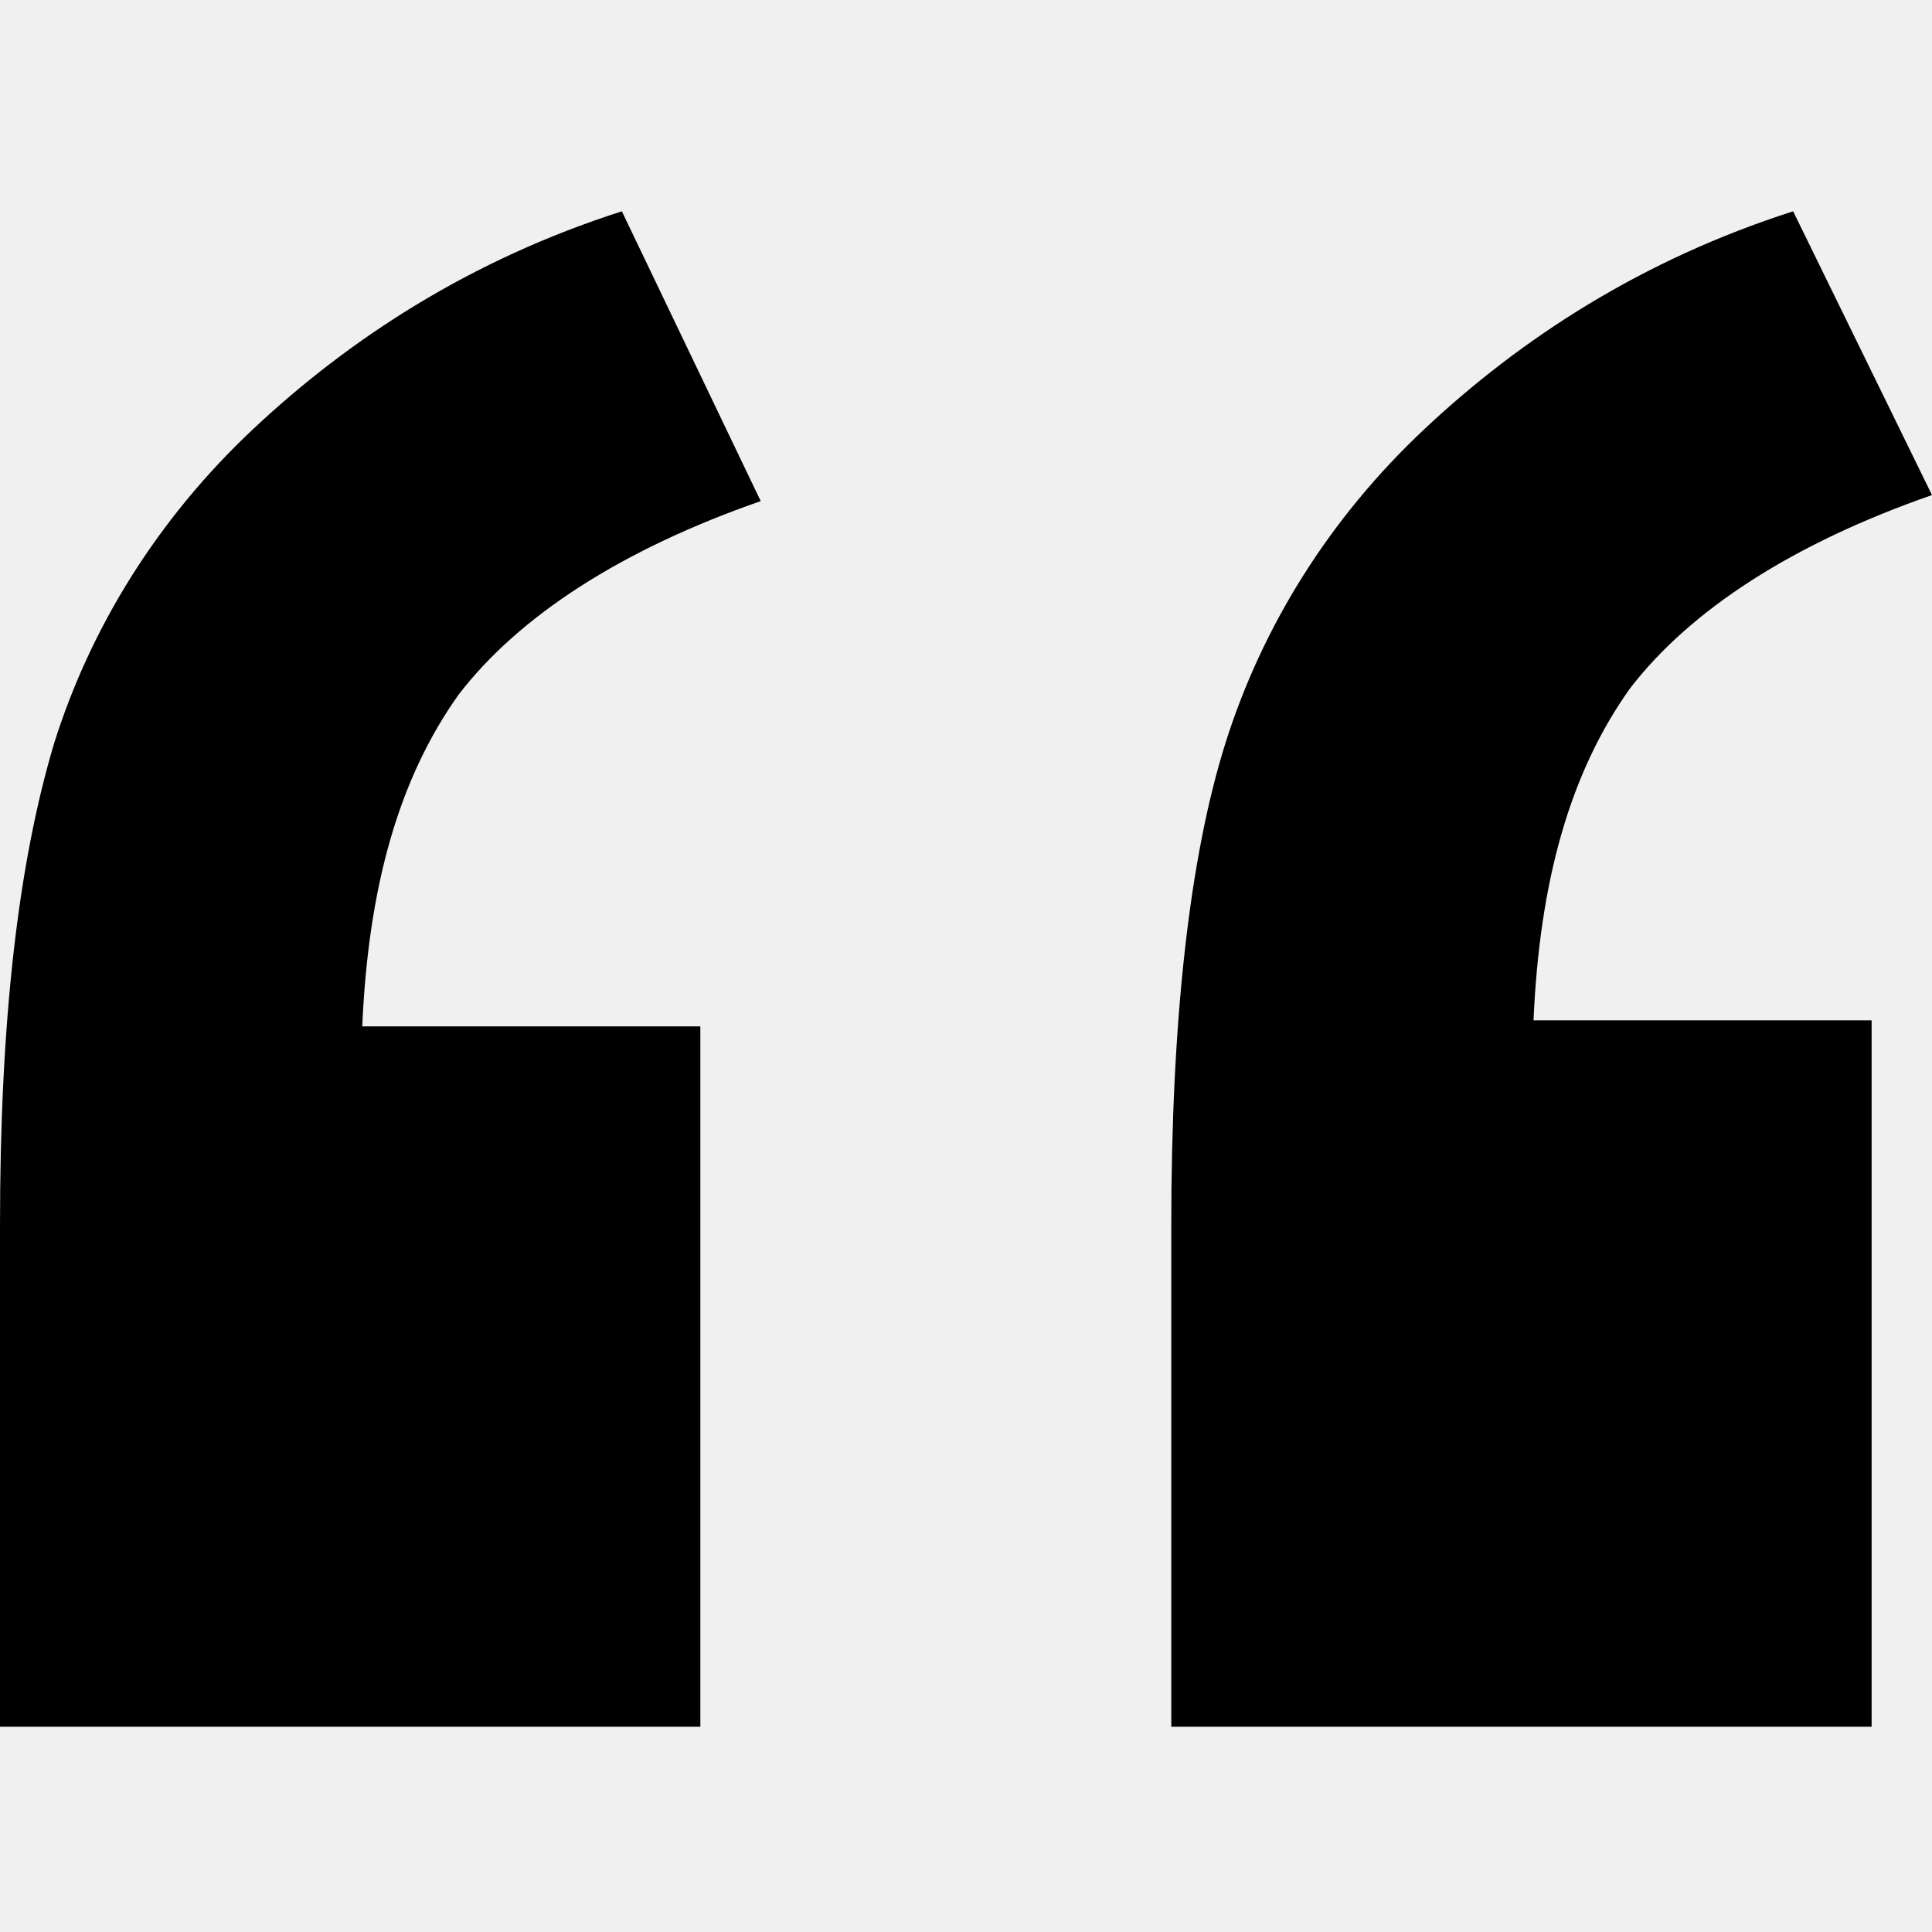
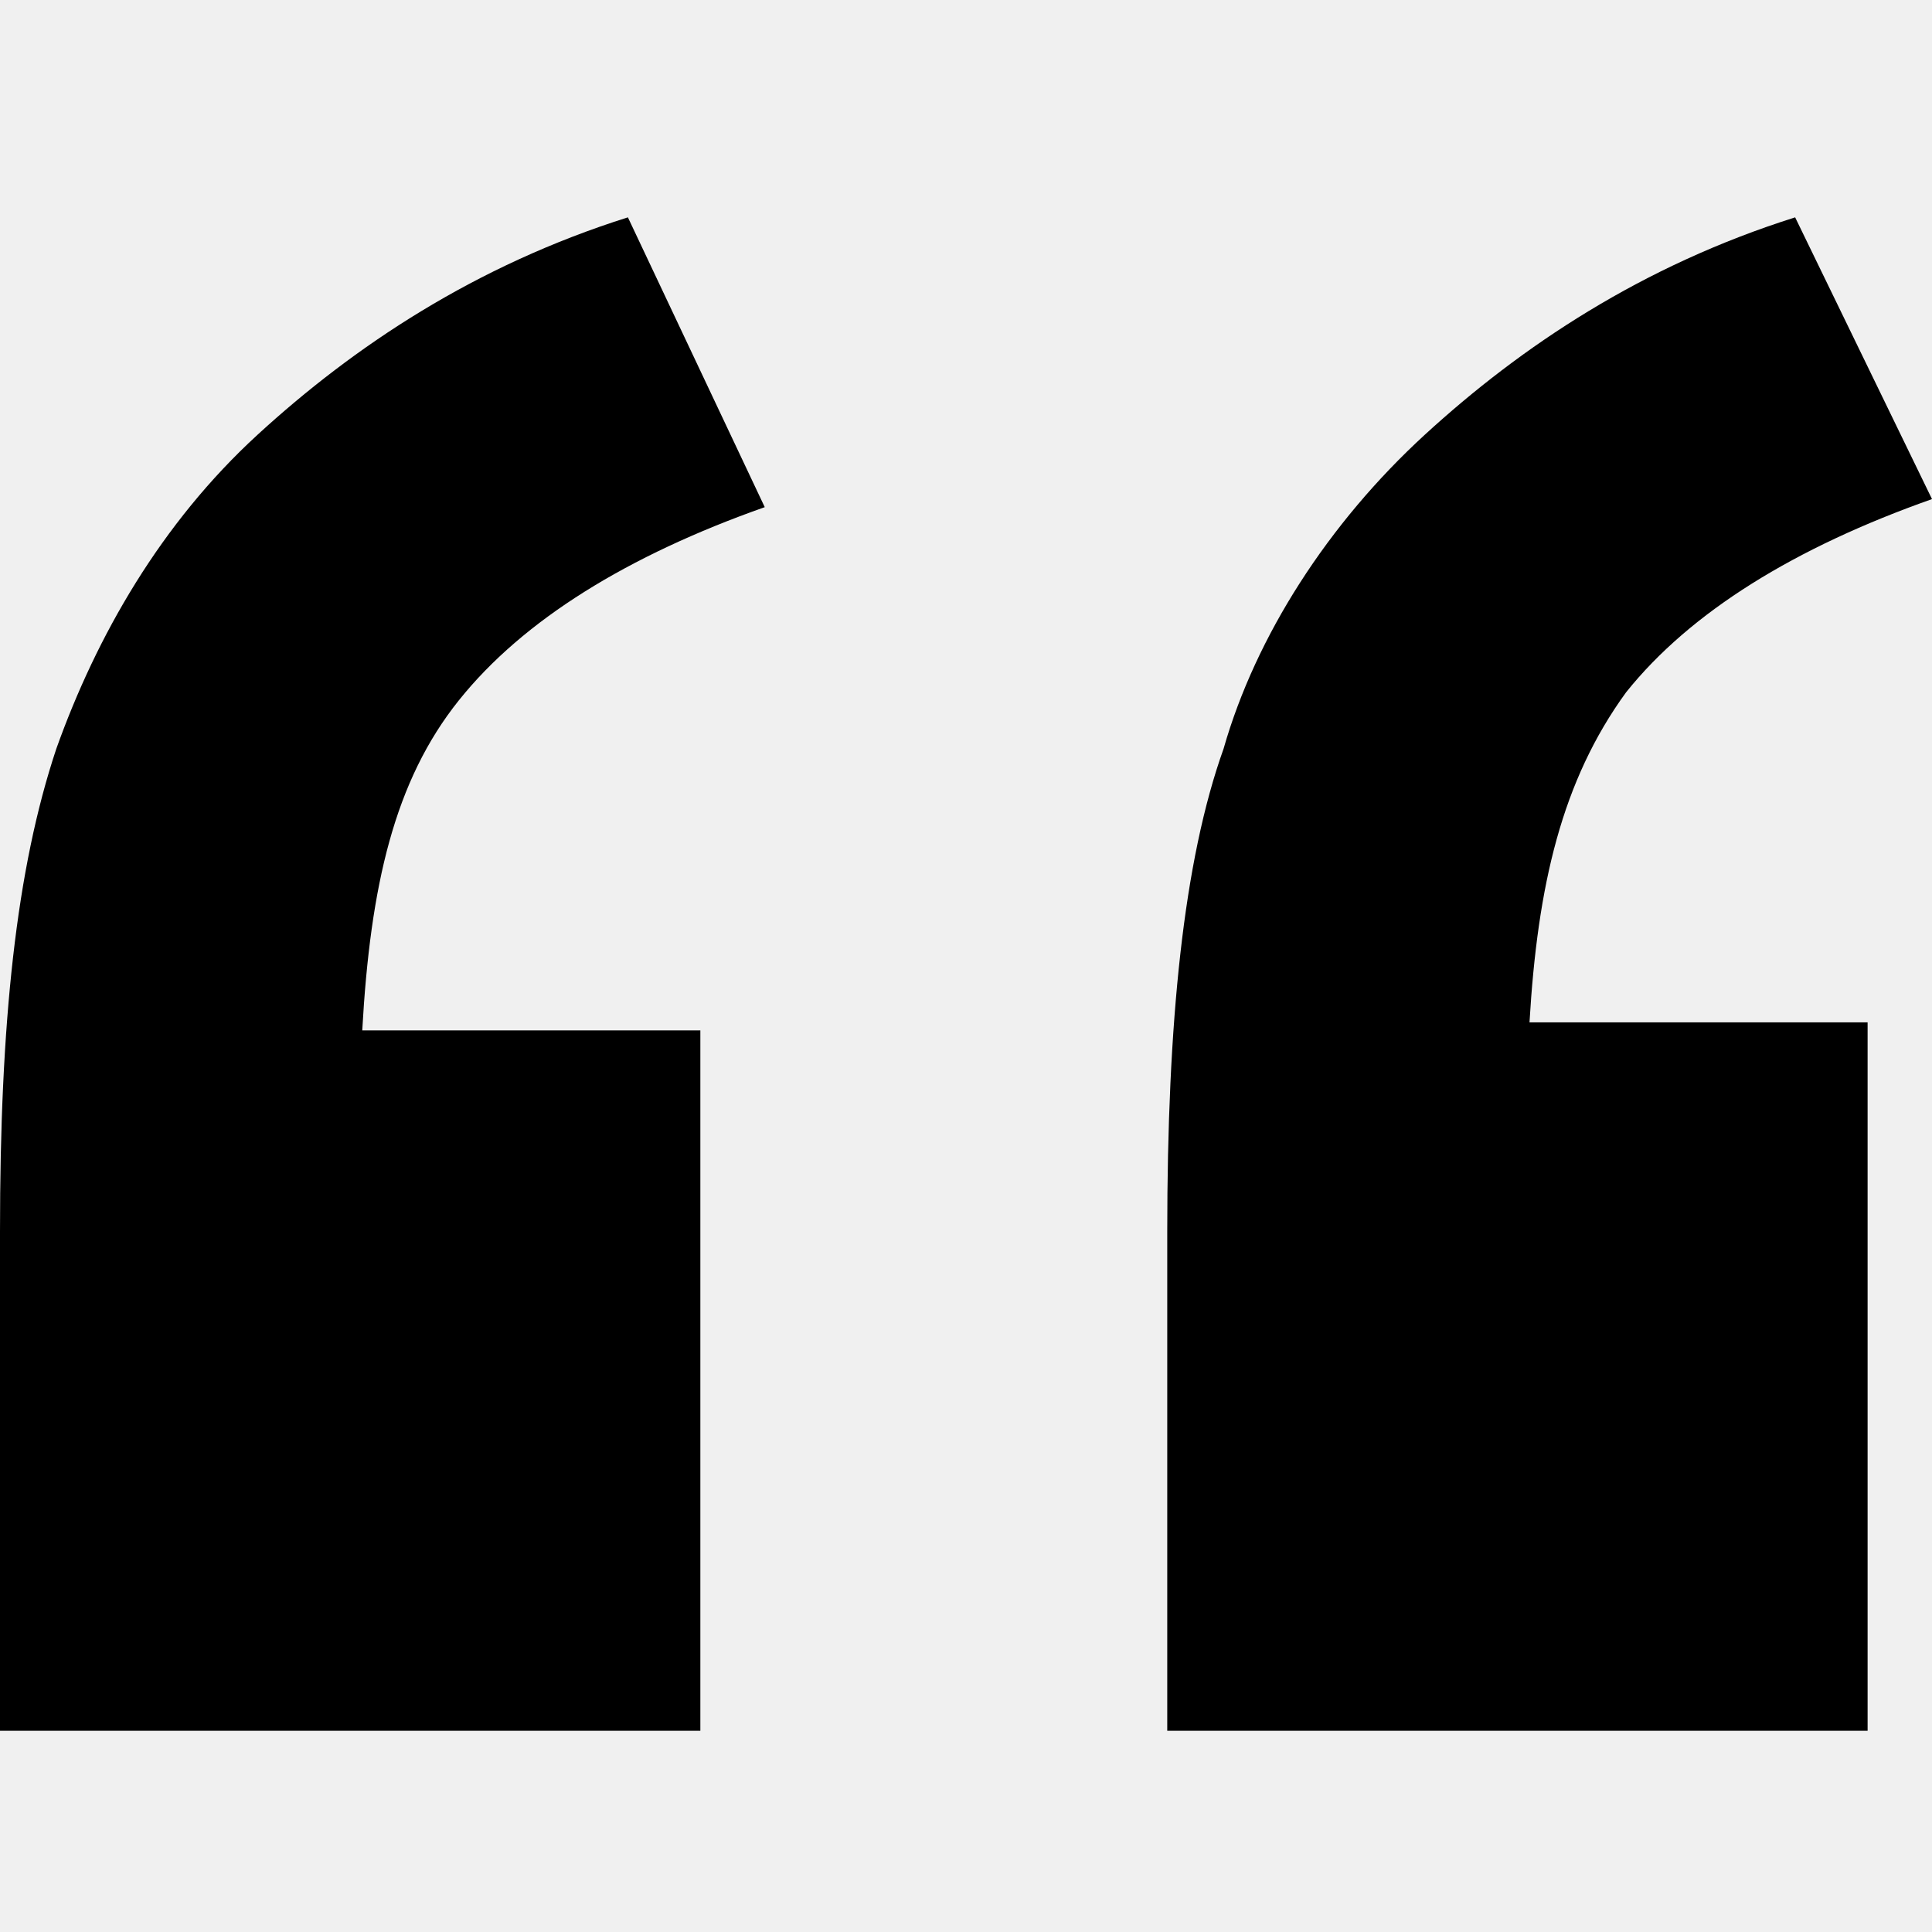
- <svg xmlns="http://www.w3.org/2000/svg" xmlns:xlink="http://www.w3.org/1999/xlink" width="24px" height="24px" viewBox="0 0 24 24" version="1.1">
-   <defs>
-     <path d="M8.7,21.45 L-5.00000006e-08,21.45 L-5.00000006e-08,15.225 C-5.00000006e-08,12.675 0.225,10.725 0.675,9.225 C1.125,7.8 1.95,6.45 3.15,5.325 C4.35,4.2 5.85,3.225 7.725,2.625 L9.45,6.225 C7.725,6.825 6.45,7.65 5.7,8.625 C4.95,9.675 4.575,11.025 4.5,12.75 L8.7,12.75 L8.7,21.45 L8.7,21.45 Z M23.25,21.45 L14.55,21.45 L14.55,15.225 C14.55,12.675 14.775,10.65 15.225,9.225 C15.675,7.8 16.5,6.45 17.7,5.325 C18.9,4.2 20.4,3.225 22.275,2.625 L24,6.15 C22.275,6.75 21,7.575 20.25,8.55 C19.5,9.6 19.125,10.95 19.05,12.675 L23.25,12.675 L23.25,21.45 Z" id="path-1" />
-   </defs>
-   <g id="VW/Icons/quotes" stroke="none" stroke-width="1" fill="none" fill-rule="evenodd">
-     <mask id="mask-2" fill="white">
-       <use xlink:href="#path-1" />
-     </mask>
-     <g fill-rule="nonzero" />
-     <g id="Group" mask="url(#mask-2)" fill="#000000">
-       <g id="🎨-color">
-         <rect id="Swatch" x="0" y="0" width="24" height="24" />
-       </g>
-     </g>
+ <svg xmlns="http://www.w3.org/2000/svg" x="0px" y="0px" viewBox="0 0 24 24" aria-labelledby="chevron down" role="presentation">
+   <g fill="currentColor">
+     <path id="path-1_00000067221843308226319370000008795223237672592775_" d="M8.7,21.5H0v-6.2c0-2.6,0.2-4.5,0.7-6   c0.5-1.4,1.3-2.8,2.5-3.9s2.7-2.1,4.6-2.7l1.7,3.6c-1.7,0.6-3,1.4-3.8,2.4C4.9,9.7,4.6,11,4.5,12.8h4.2V21.5L8.7,21.5z M23.2,21.5   h-8.7v-6.2c0-2.6,0.2-4.6,0.7-6c0.4-1.4,1.3-2.8,2.5-3.9c1.2-1.1,2.7-2.1,4.6-2.7L24,6.2c-1.7,0.6-3,1.4-3.8,2.4   c-0.8,1.1-1.1,2.4-1.2,4.1h4.2V21.5z" />
  </g>
</svg>
